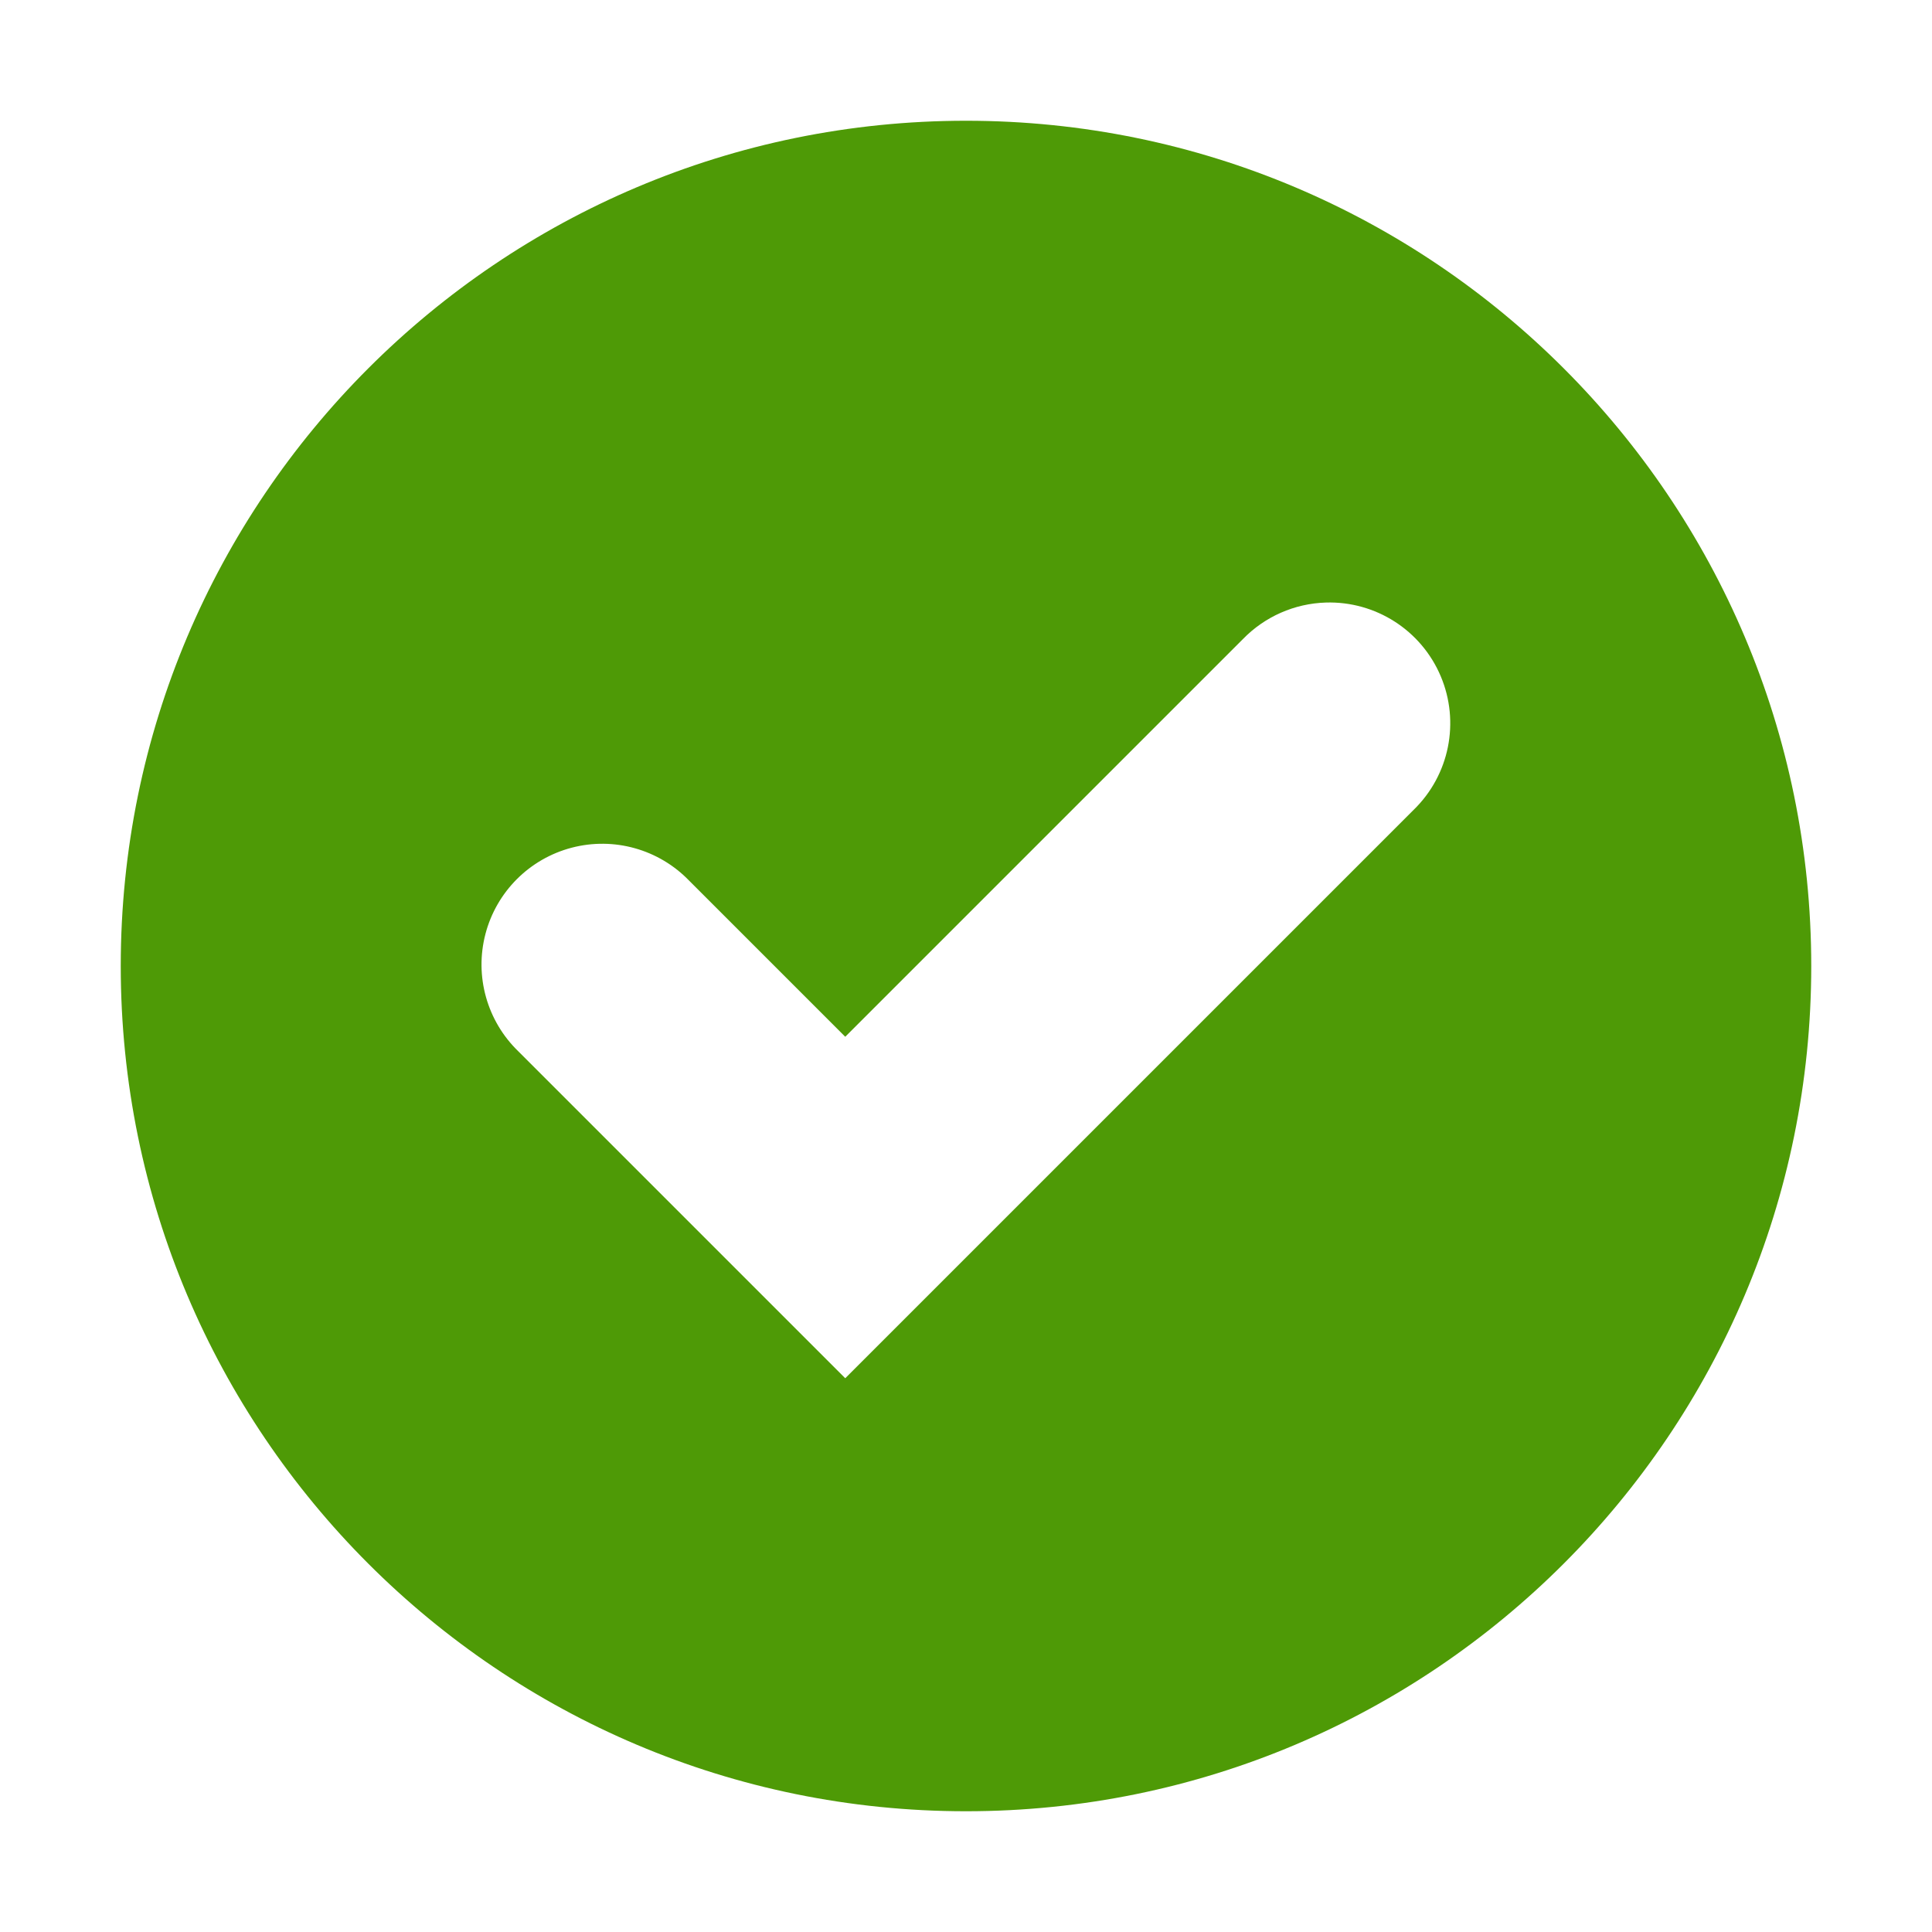
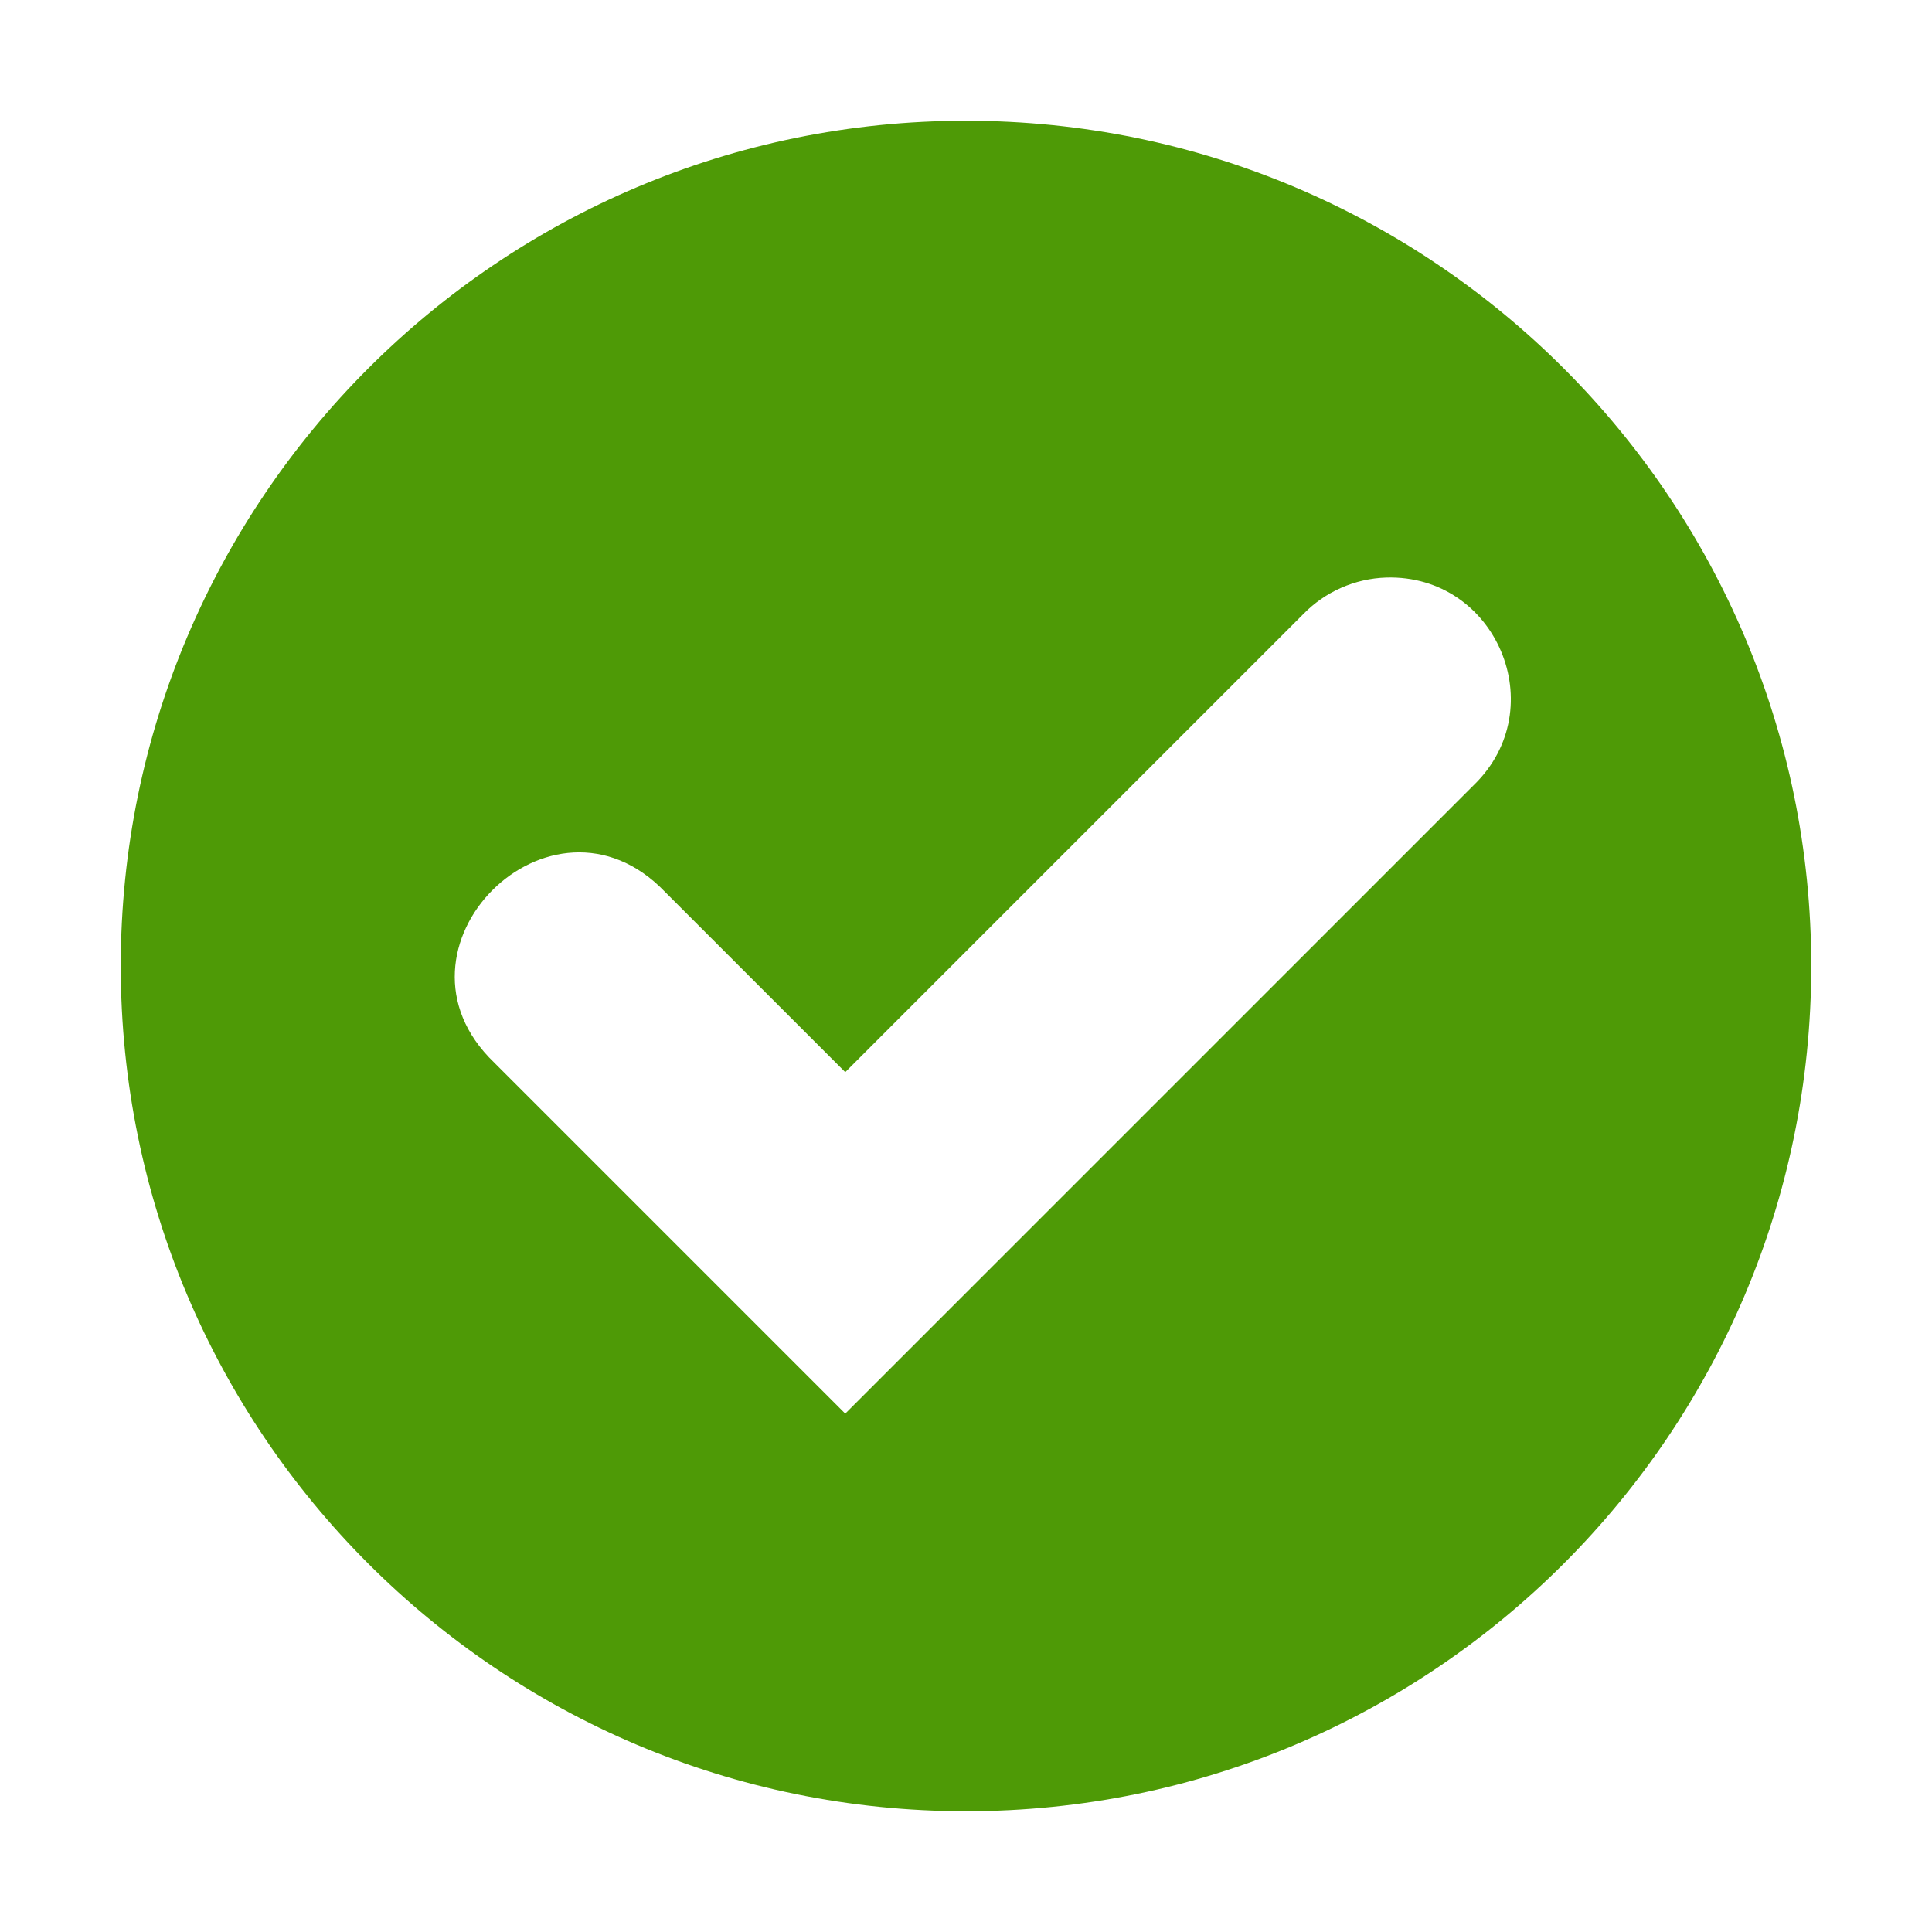
- <svg xmlns="http://www.w3.org/2000/svg" width="16" version="1.1" id="svg7384" height="16">
+ <svg xmlns="http://www.w3.org/2000/svg" height="16" id="svg7384" version="1.1" width="16">
  <defs id="defs7386" />
-   <path class="success" style="color:#000000;display:inline;overflow:visible;visibility:visible;fill:#4e9a06;fill-opacity:1;fill-rule:nonzero;stroke:none;stroke-width:0.843;marker:none;enable-background:accumulate" d="M 8,1 C 4.134,1 1,4.134 1,8 c 0,3.866 3.134,7 7,7 3.866,0 7,-3.134 7,-7 C 15,4.134 11.866,1 8,1 Z m 2.98,3.99 a 1,1 0 0 1 0.727,1.717 L 7,11.414 4.293,8.707 A 1,1 0 1 1 5.707,7.293 L 7,8.586 10.293,5.293 a 1,1 0 0 1 0.688,-0.303 z" id="path2922-6-6-0" />
+   <path id="path2922-6-6-0" d="M 8,1 C 4.134,1 1,4.134 1,8 c 0,3.866 3.134,7 7,7 3.866,0 7,-3.134 7,-7 C 15,4.134 11.866,1 8,1 Z m 3.48,3.783 c 0.912,-0.027 1.381,1.081 0.727,1.717 L 7,11.707 4.093,8.8 C 3.111,7.858 4.565,6.404 5.507,7.386 L 7,8.879 10.793,5.086 c 0.181,-0.186 0.428,-0.295 0.688,-0.303 z" style="color:#000000;display:inline;overflow:visible;visibility:visible;fill:#4e9a06;fill-opacity:1;fill-rule:nonzero;stroke:none;stroke-width:0.843;marker:none;enable-background:accumulate" class="success" />
</svg>
